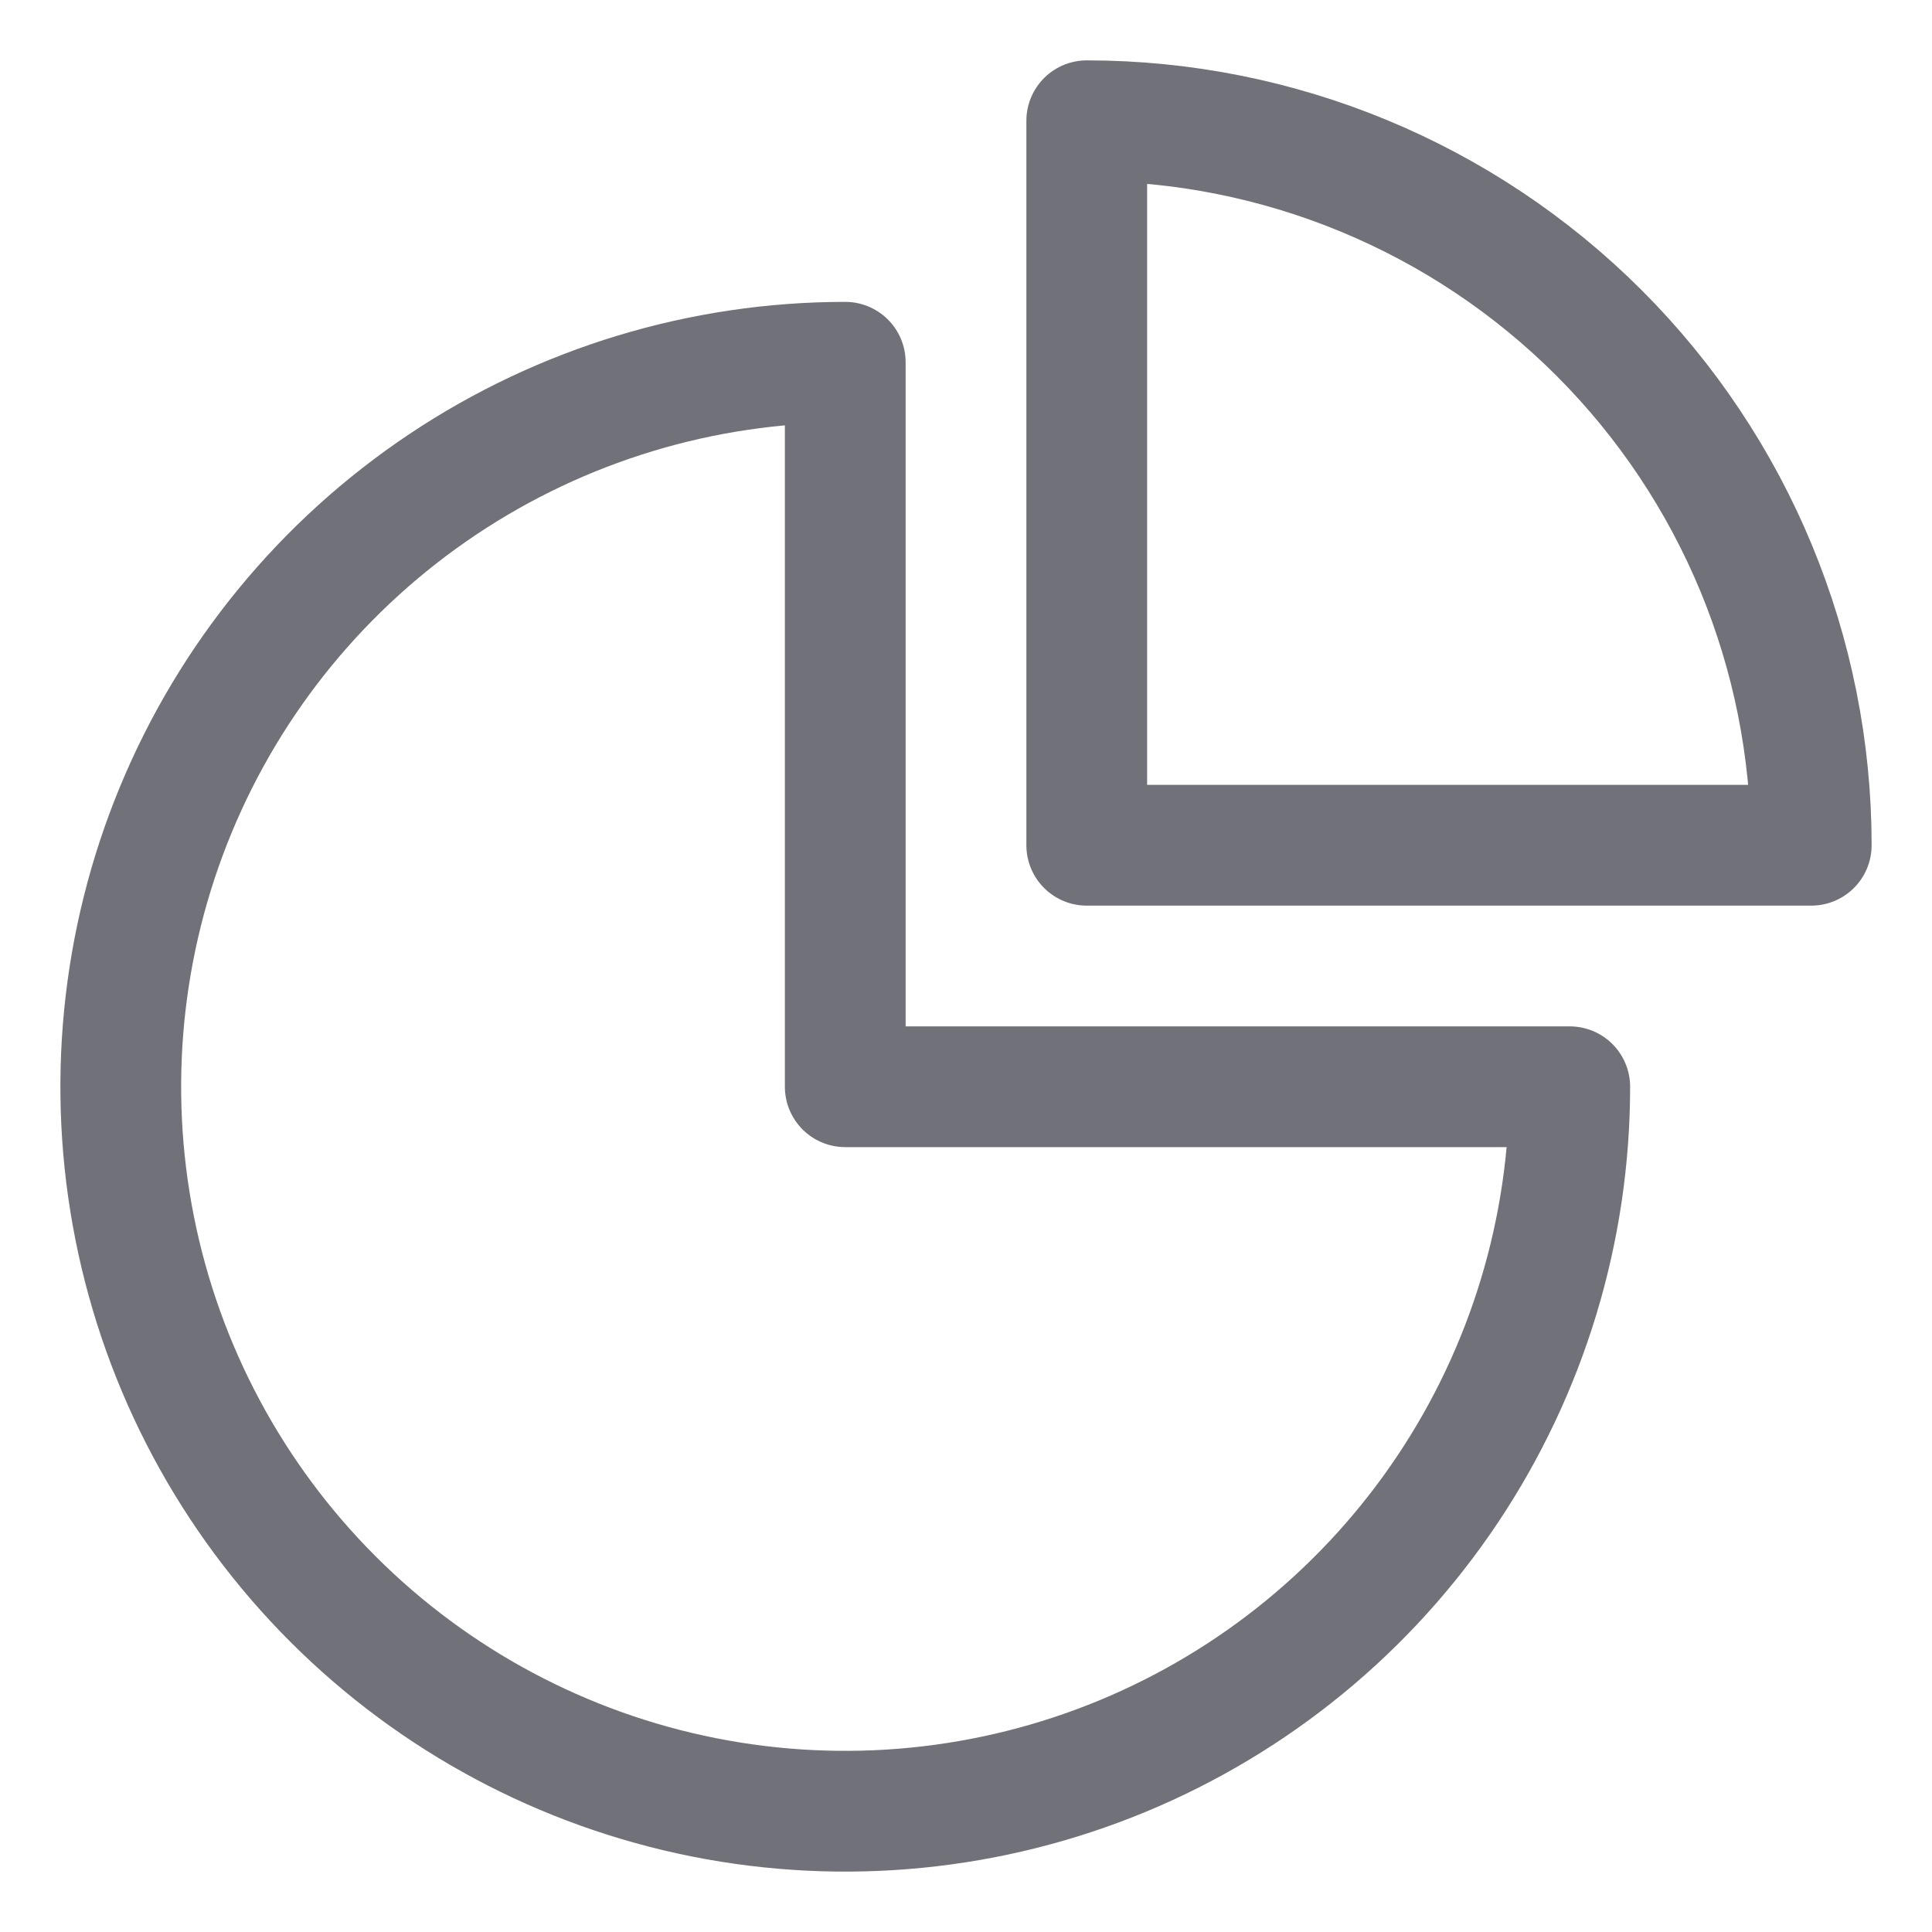
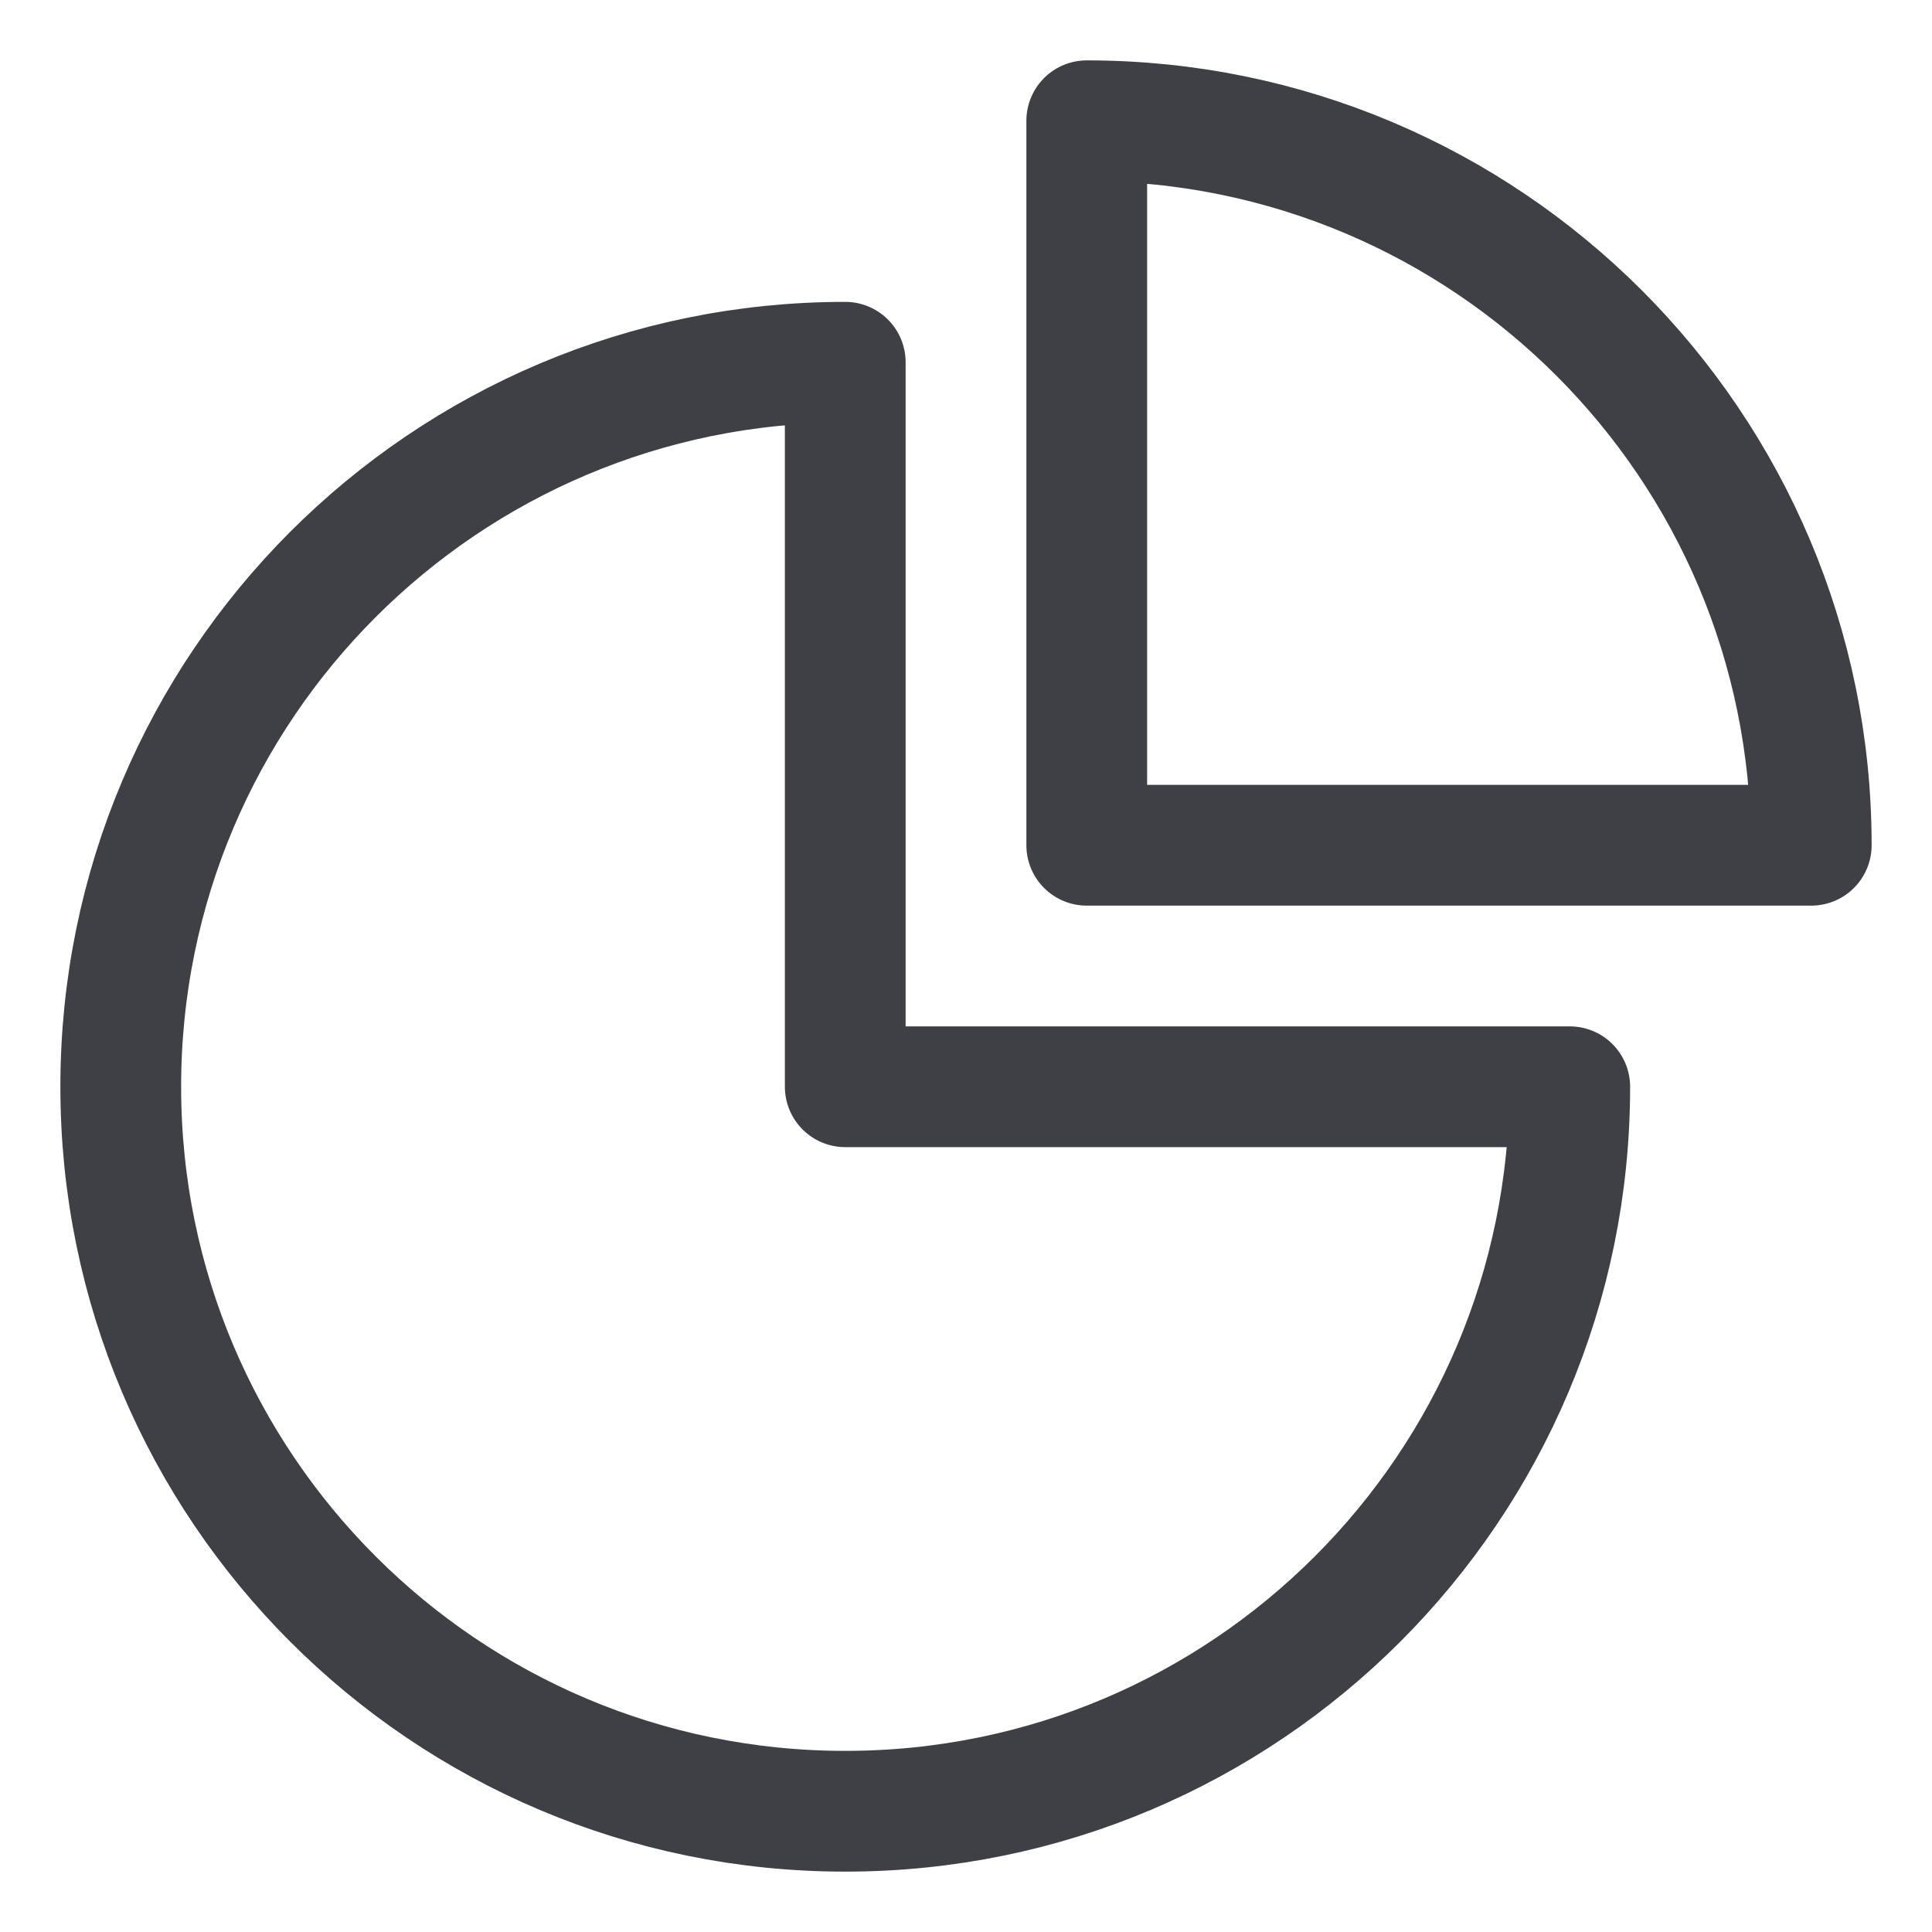
- <svg xmlns="http://www.w3.org/2000/svg" width="24" height="24" viewBox="0 0 24 24" fill="none">
-   <path d="M22.5 10.5H13.5V1.5C15.887 1.5 18.176 2.448 19.864 4.136C21.552 5.824 22.5 8.113 22.5 10.5Z" stroke="#71717A" stroke-width="1.5" stroke-linecap="round" stroke-linejoin="round" />
-   <path d="M10.5 4.5C8.72 4.5 6.98 5.028 5.5 6.017C4.02 7.006 2.866 8.411 2.185 10.056C1.504 11.7 1.326 13.51 1.673 15.256C2.02 17.002 2.877 18.605 4.136 19.864C5.395 21.123 6.998 21.98 8.744 22.327C10.49 22.674 12.3 22.496 13.944 21.815C15.589 21.134 16.994 19.98 17.983 18.5C18.972 17.02 19.5 15.28 19.5 13.5H10.5V4.5Z" stroke="#71717A" stroke-width="1.5" stroke-linecap="round" stroke-linejoin="round" />
+ <svg xmlns="http://www.w3.org/2000/svg" width="24" height="24" fill="none" viewBox="0 0 24 24">
+   <path stroke="#3F3F46" stroke-linecap="round" stroke-linejoin="round" stroke-width="1.5" d="M22.5 10.5h-9v-9a9 9 0 0 1 9 9Z" />
+   <path stroke="#3F3F46" stroke-linecap="round" stroke-linejoin="round" stroke-width="1.5" d="M10.5 4.5a9 9 0 1 0 9 9h-9v-9Z" />
</svg>
